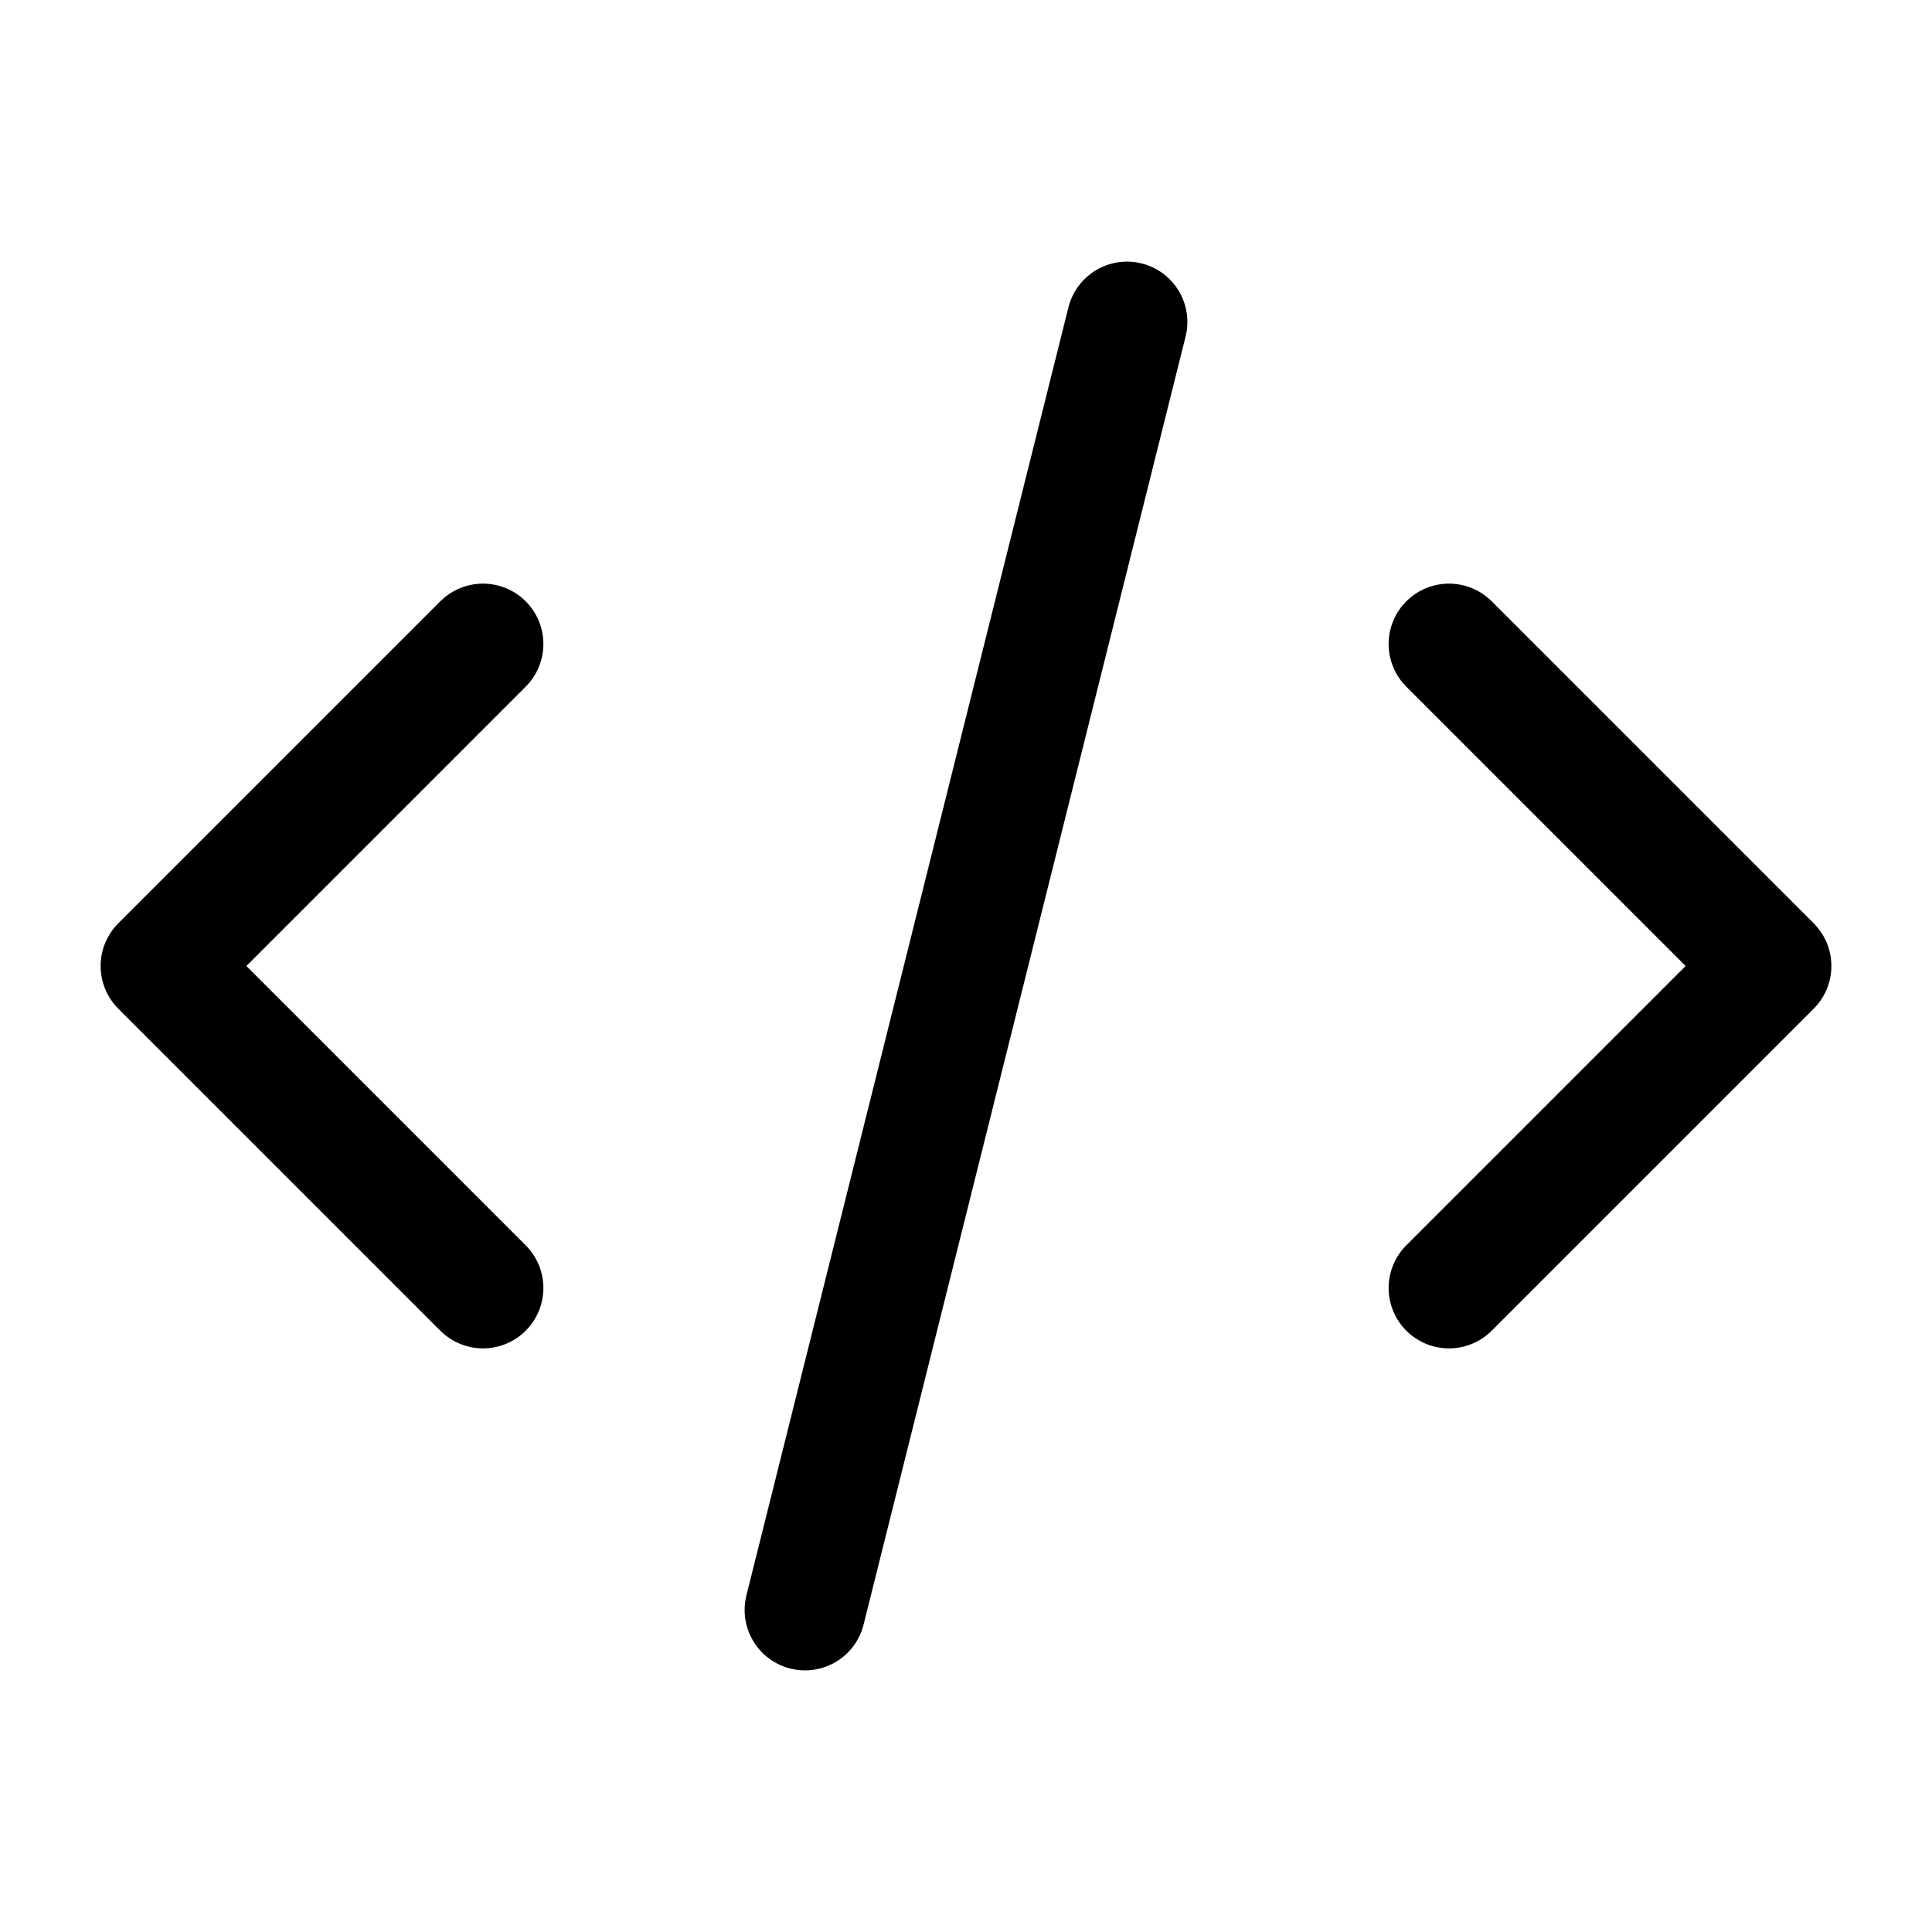
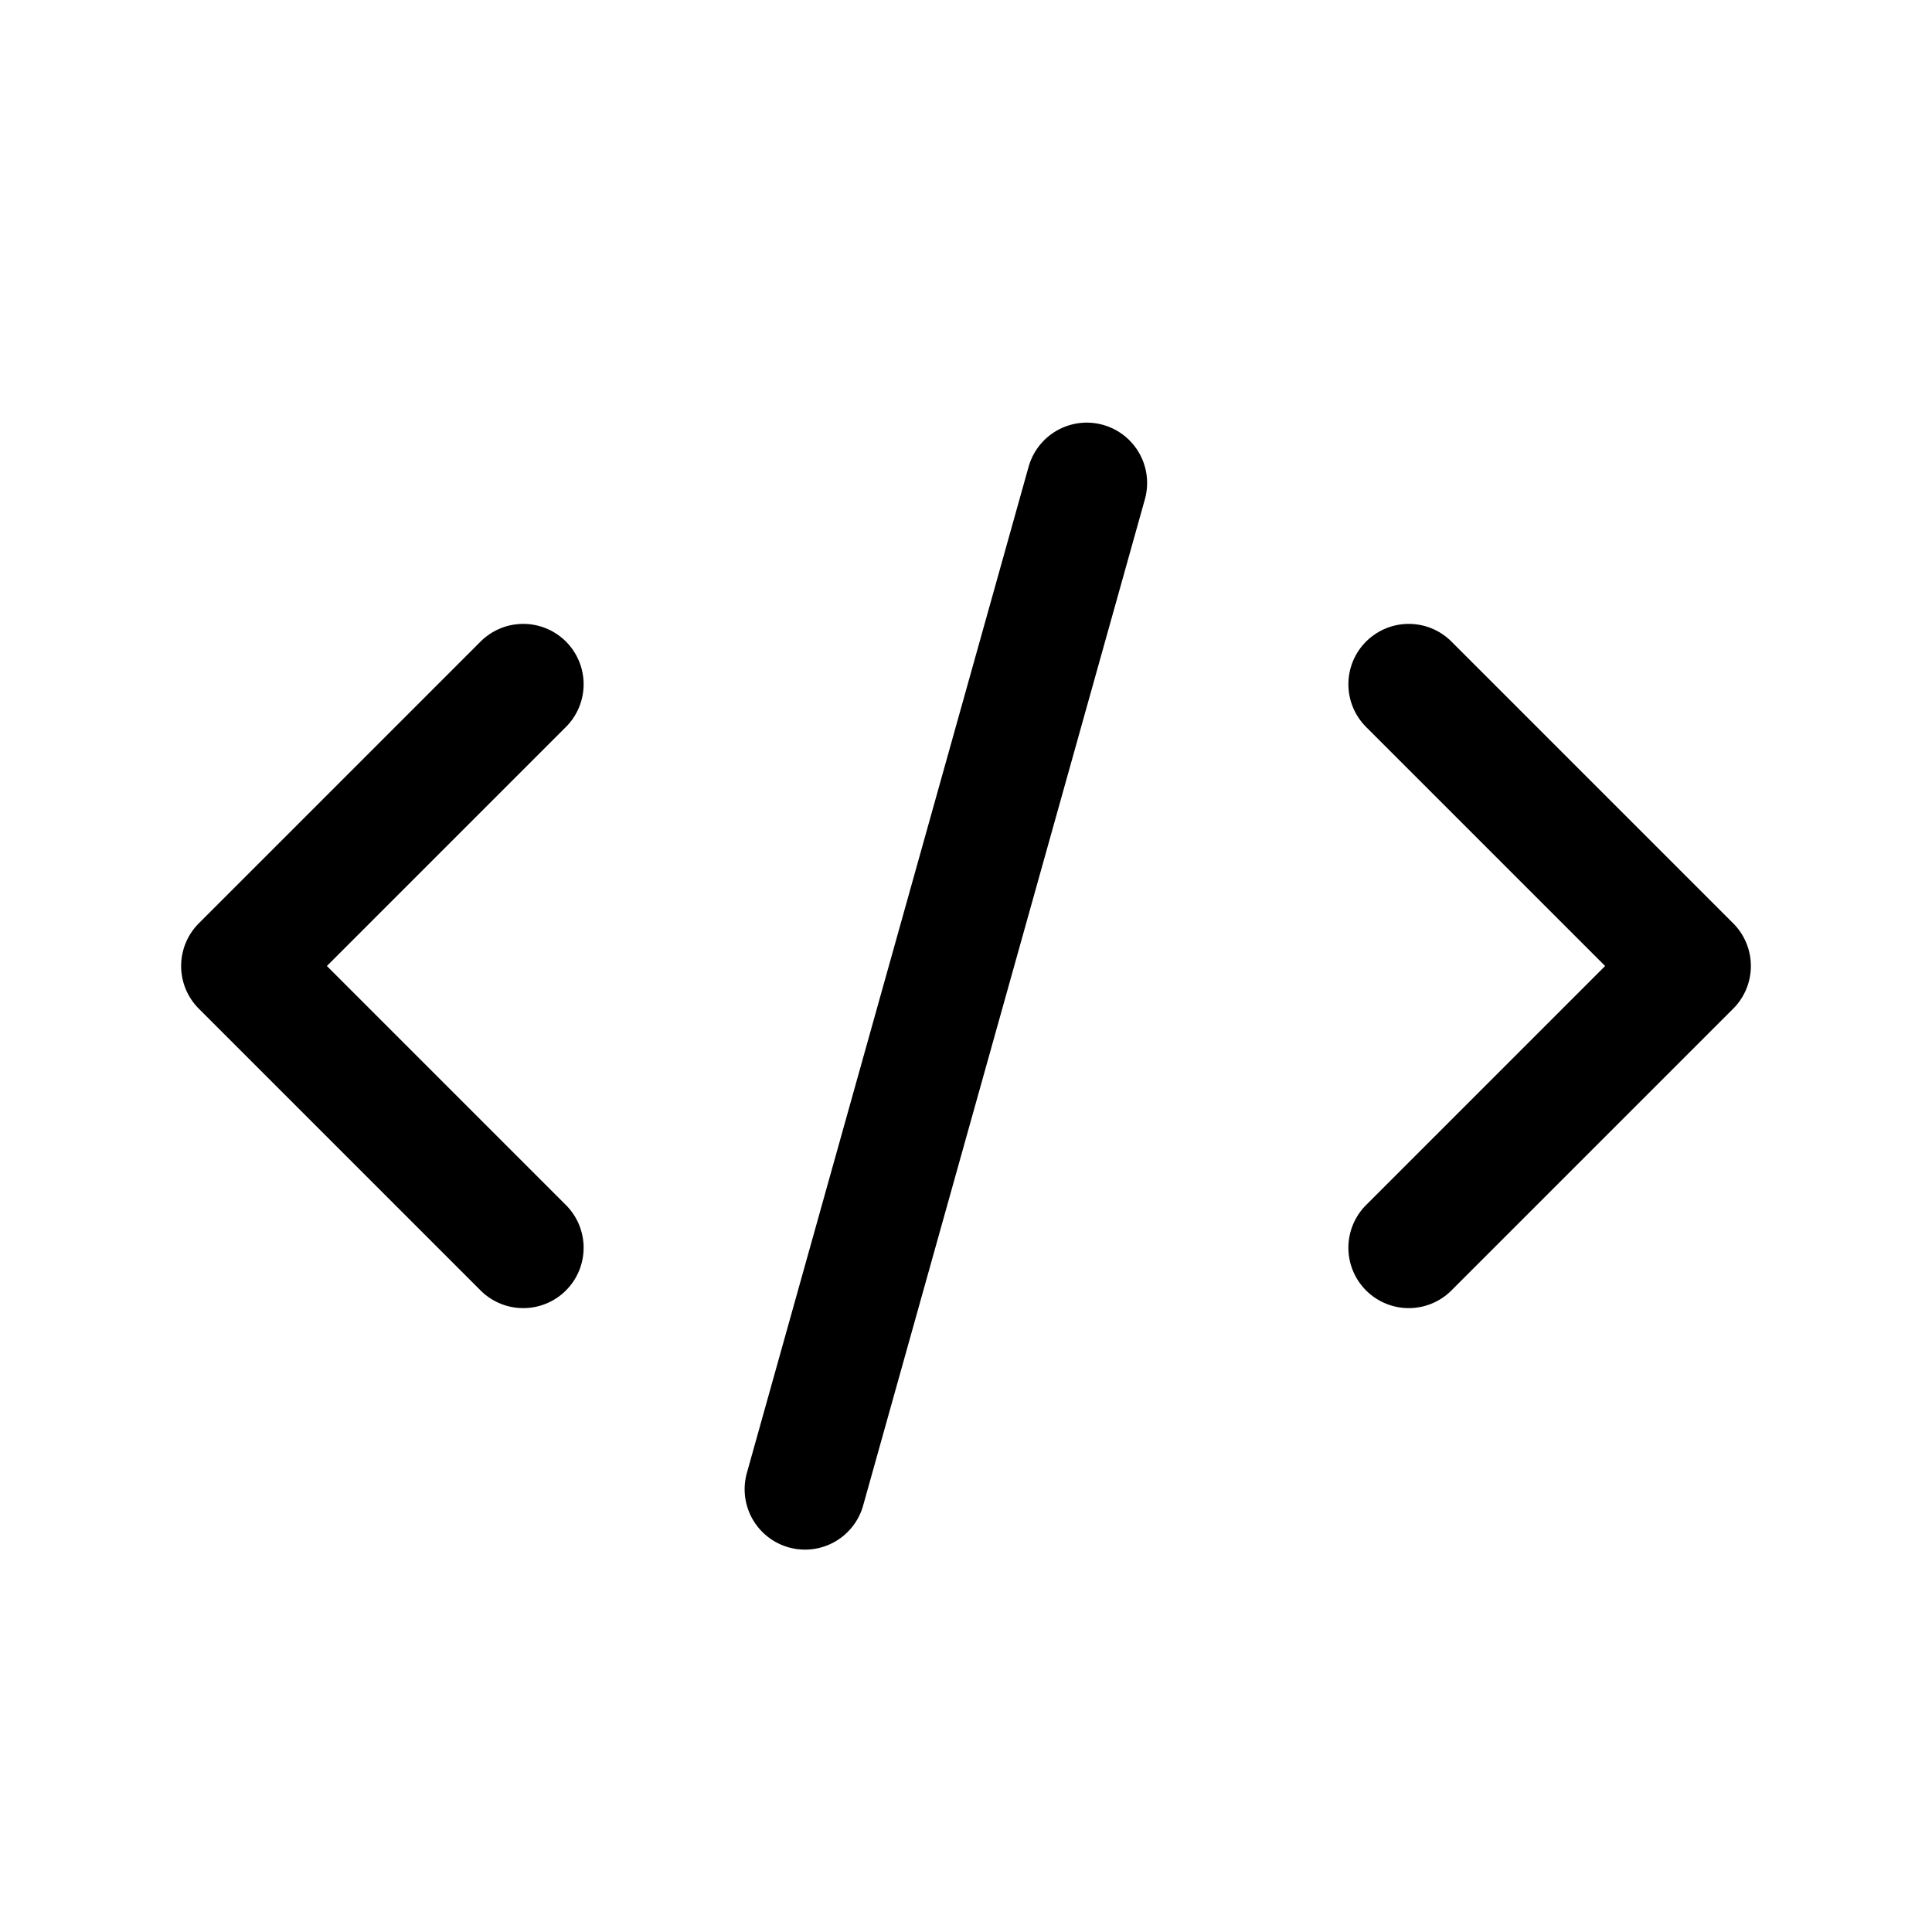
- <svg xmlns="http://www.w3.org/2000/svg" fill="none" viewBox="0 0 24 24" stroke="currentColor" stroke-linecap="round" stroke-linejoin="round" stroke-width="1.5">
-   <path d="M10 20l4-16m4 4l4 4-4 4M6 16l-4-4 4-4" />
+ <svg xmlns="http://www.w3.org/2000/svg" stroke-width="1.5" viewBox="0 0 24 24" fill="none">
+   <path d="M13.5 6L10 18.5" stroke="currentColor" stroke-linecap="round" stroke-linejoin="round" />
+   <path d="M6.5 8.5L3 12L6.5 15.5" stroke="currentColor" stroke-linecap="round" stroke-linejoin="round" />
+   <path d="M17.5 8.5L21 12L17.5 15.5" stroke="currentColor" stroke-linecap="round" stroke-linejoin="round" />
</svg>
